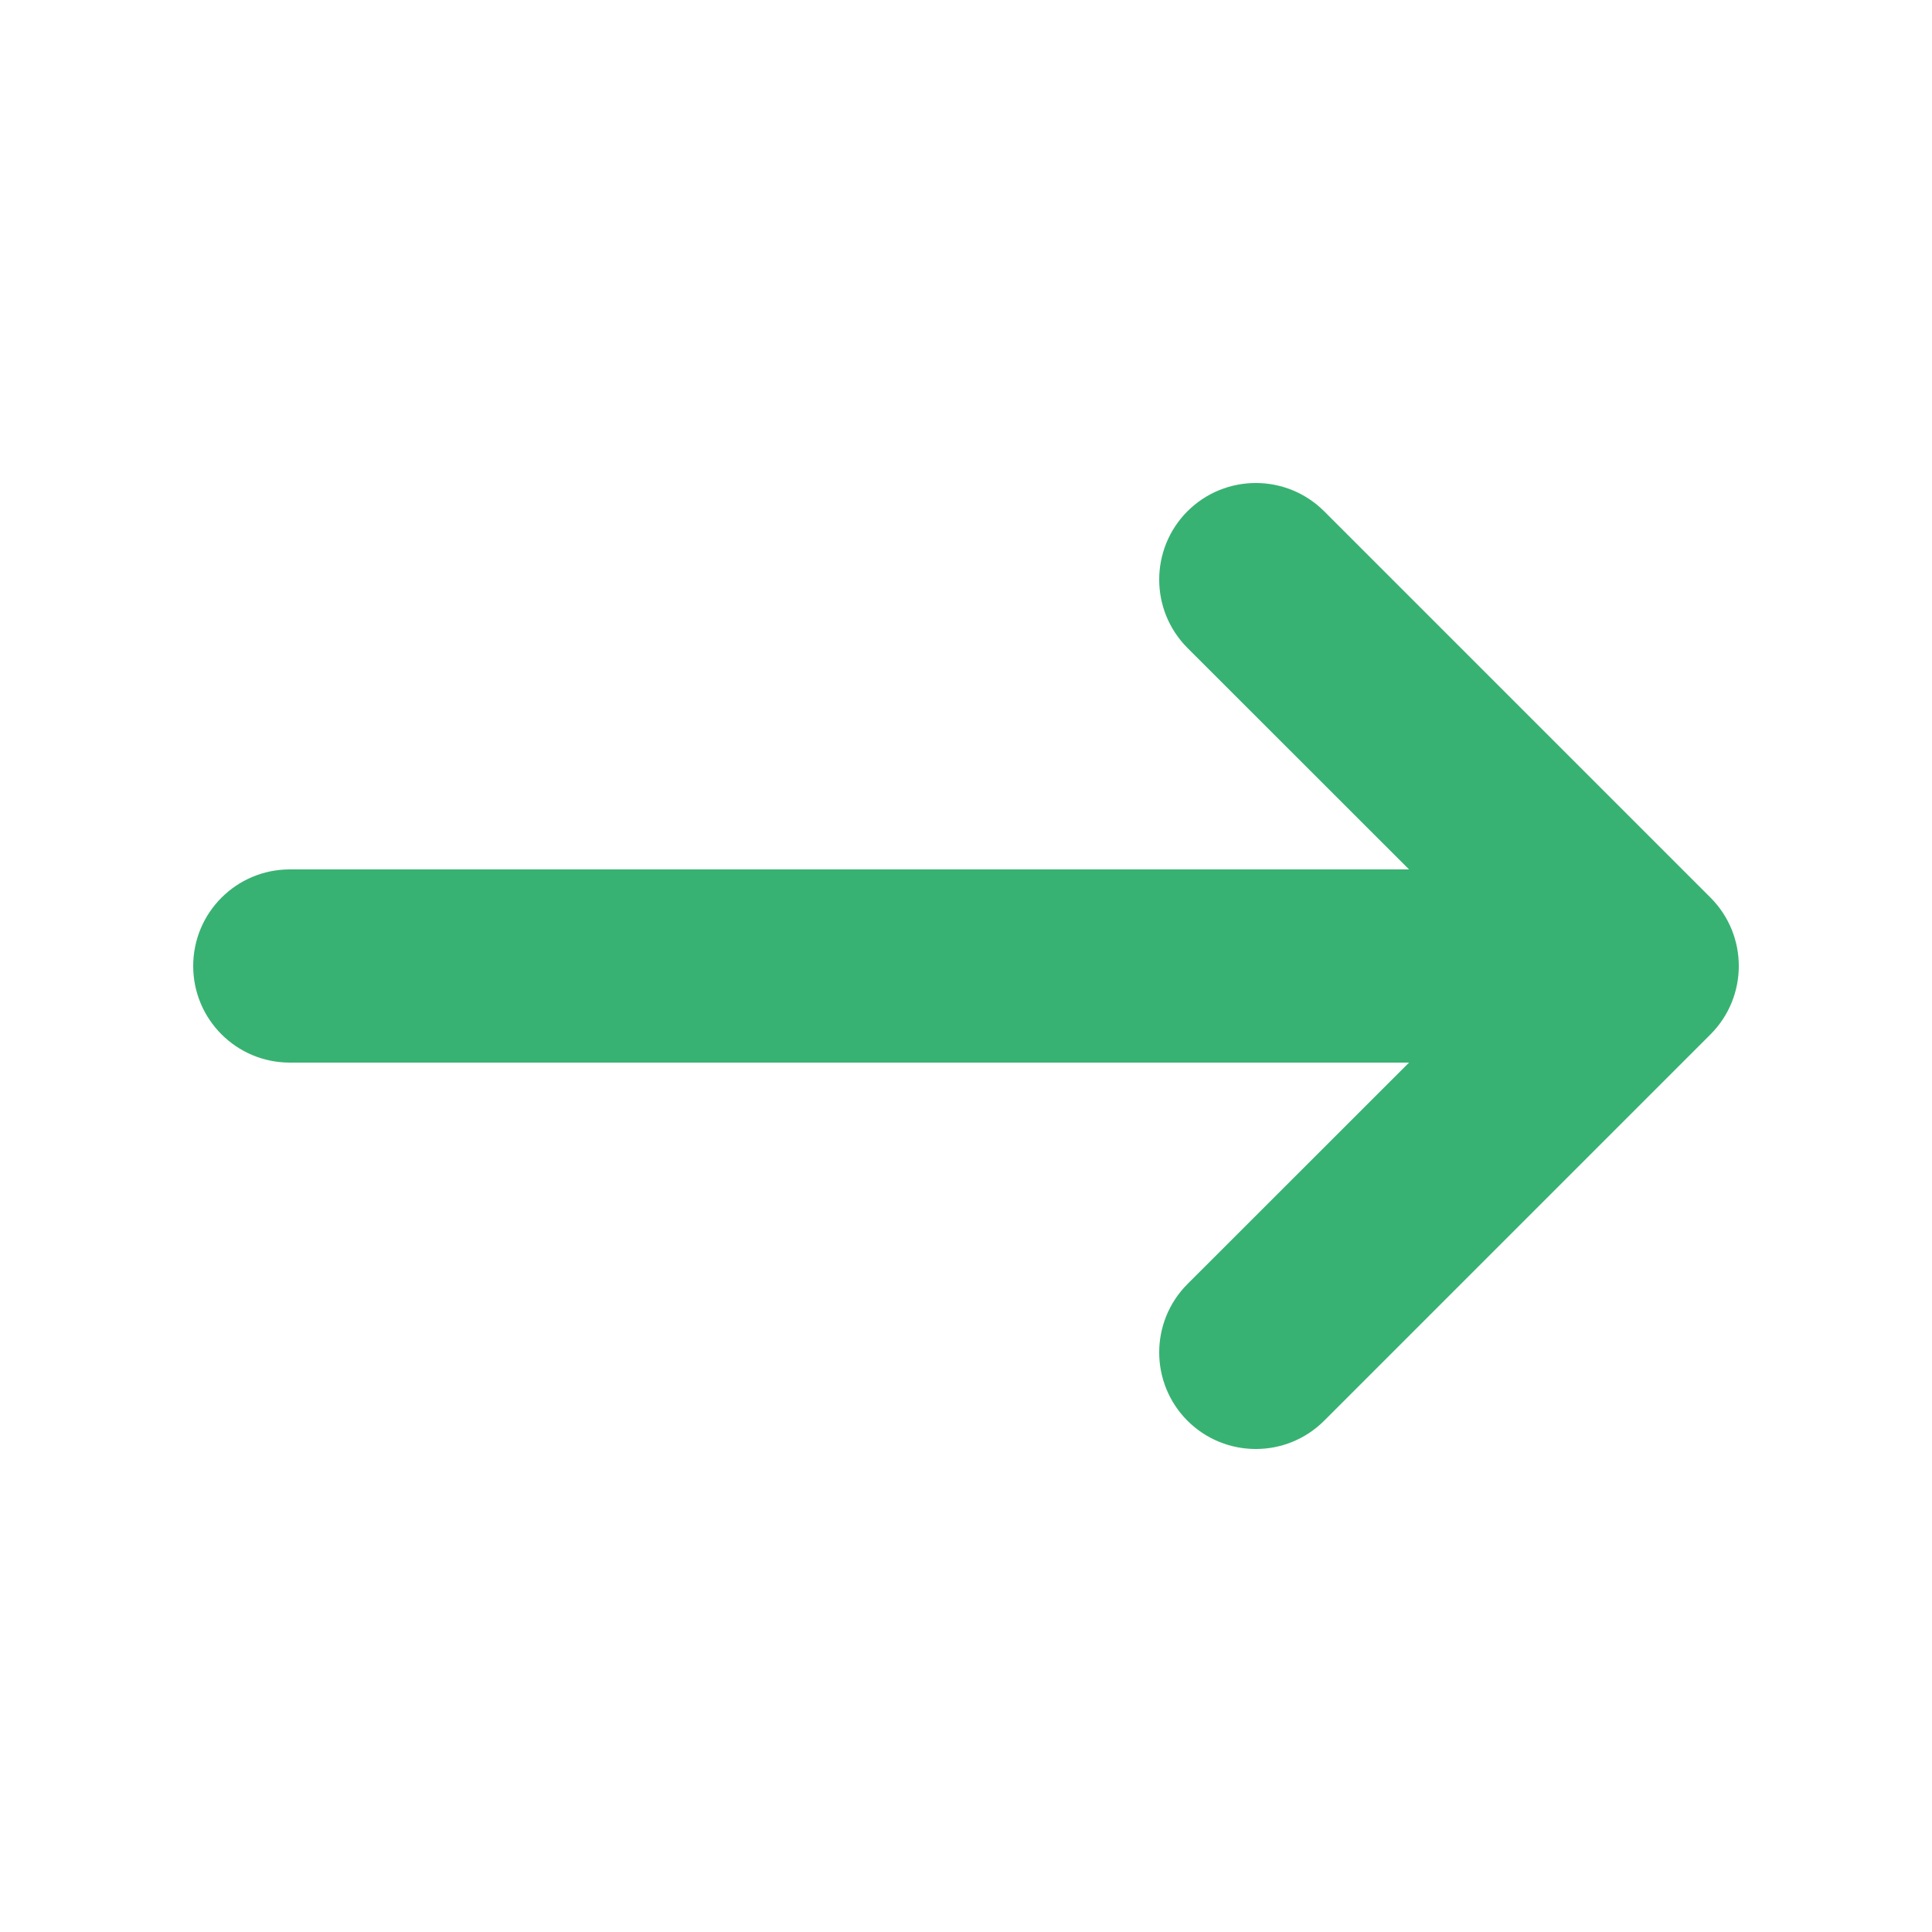
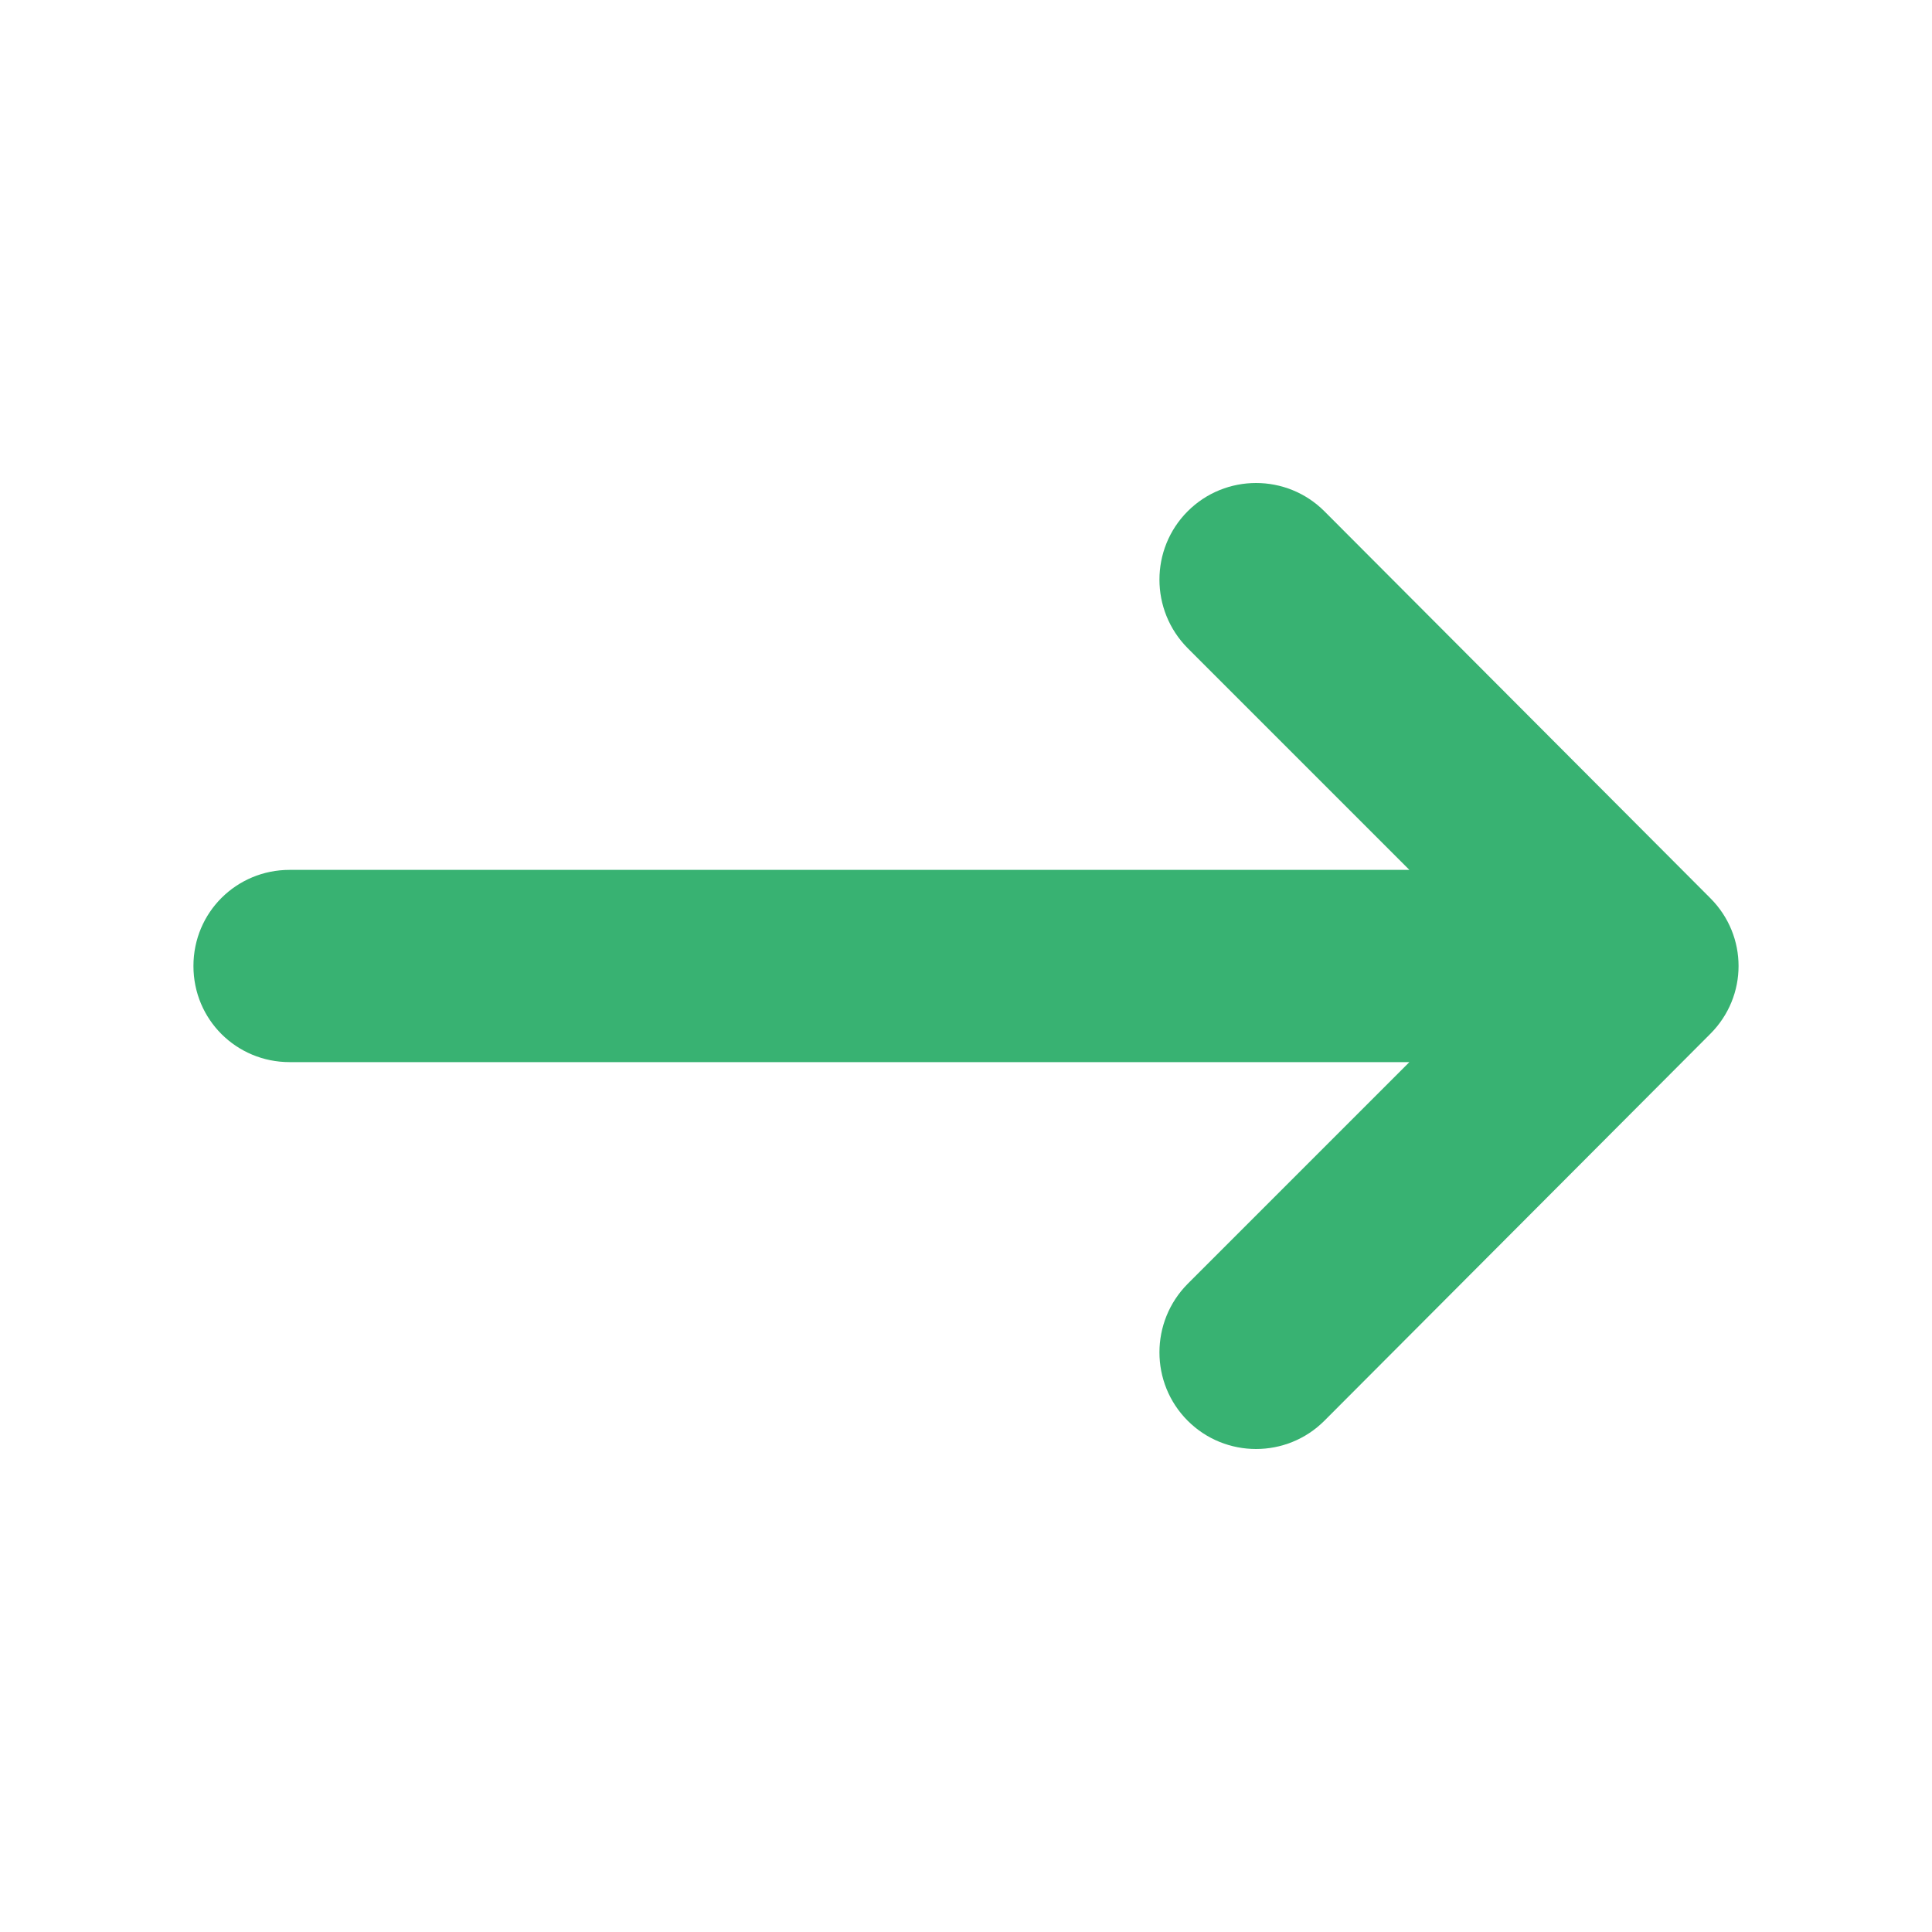
- <svg xmlns="http://www.w3.org/2000/svg" width="16" height="16" viewBox="0 0 16 16" fill="none">
-   <path fill-rule="evenodd" clip-rule="evenodd" d="M9.834 4.234C10.147 3.922 10.653 3.922 10.966 4.234L14.166 7.434C14.478 7.747 14.478 8.253 14.166 8.566L10.966 11.766C10.653 12.078 10.147 12.078 9.834 11.766C9.522 11.453 9.522 10.947 9.834 10.634L11.669 8.8H2.4C1.958 8.8 1.6 8.442 1.6 8C1.6 7.558 1.958 7.2 2.4 7.2H11.669L9.834 5.366C9.522 5.053 9.522 4.547 9.834 4.234Z" fill="#38B272" />
+ <svg xmlns="http://www.w3.org/2000/svg" width="px" height="px" viewBox="0 0 8 8" version="1.1">
+   <g id="surface1">
+     <path style=" stroke:none;fill-rule:evenodd;fill:rgb(21.961%,69.804%,44.706%);fill-opacity:1;" d="M 4.918 2.117 C 5.074 1.961 5.328 1.961 5.484 2.117 L 7.082 3.719 C 7.238 3.875 7.238 4.125 7.082 4.281 L 5.484 5.883 C 5.328 6.039 5.074 6.039 4.918 5.883 C 4.762 5.727 4.762 5.473 4.918 5.316 L 5.836 4.398 L 1.199 4.398 C 0.98 4.398 0.801 4.223 0.801 4 C 0.801 3.777 0.98 3.602 1.199 3.602 L 5.836 3.602 L 4.918 2.684 C 4.762 2.527 4.762 2.273 4.918 2.117 Z M 4.918 2.117 " />
+   </g>
</svg>
